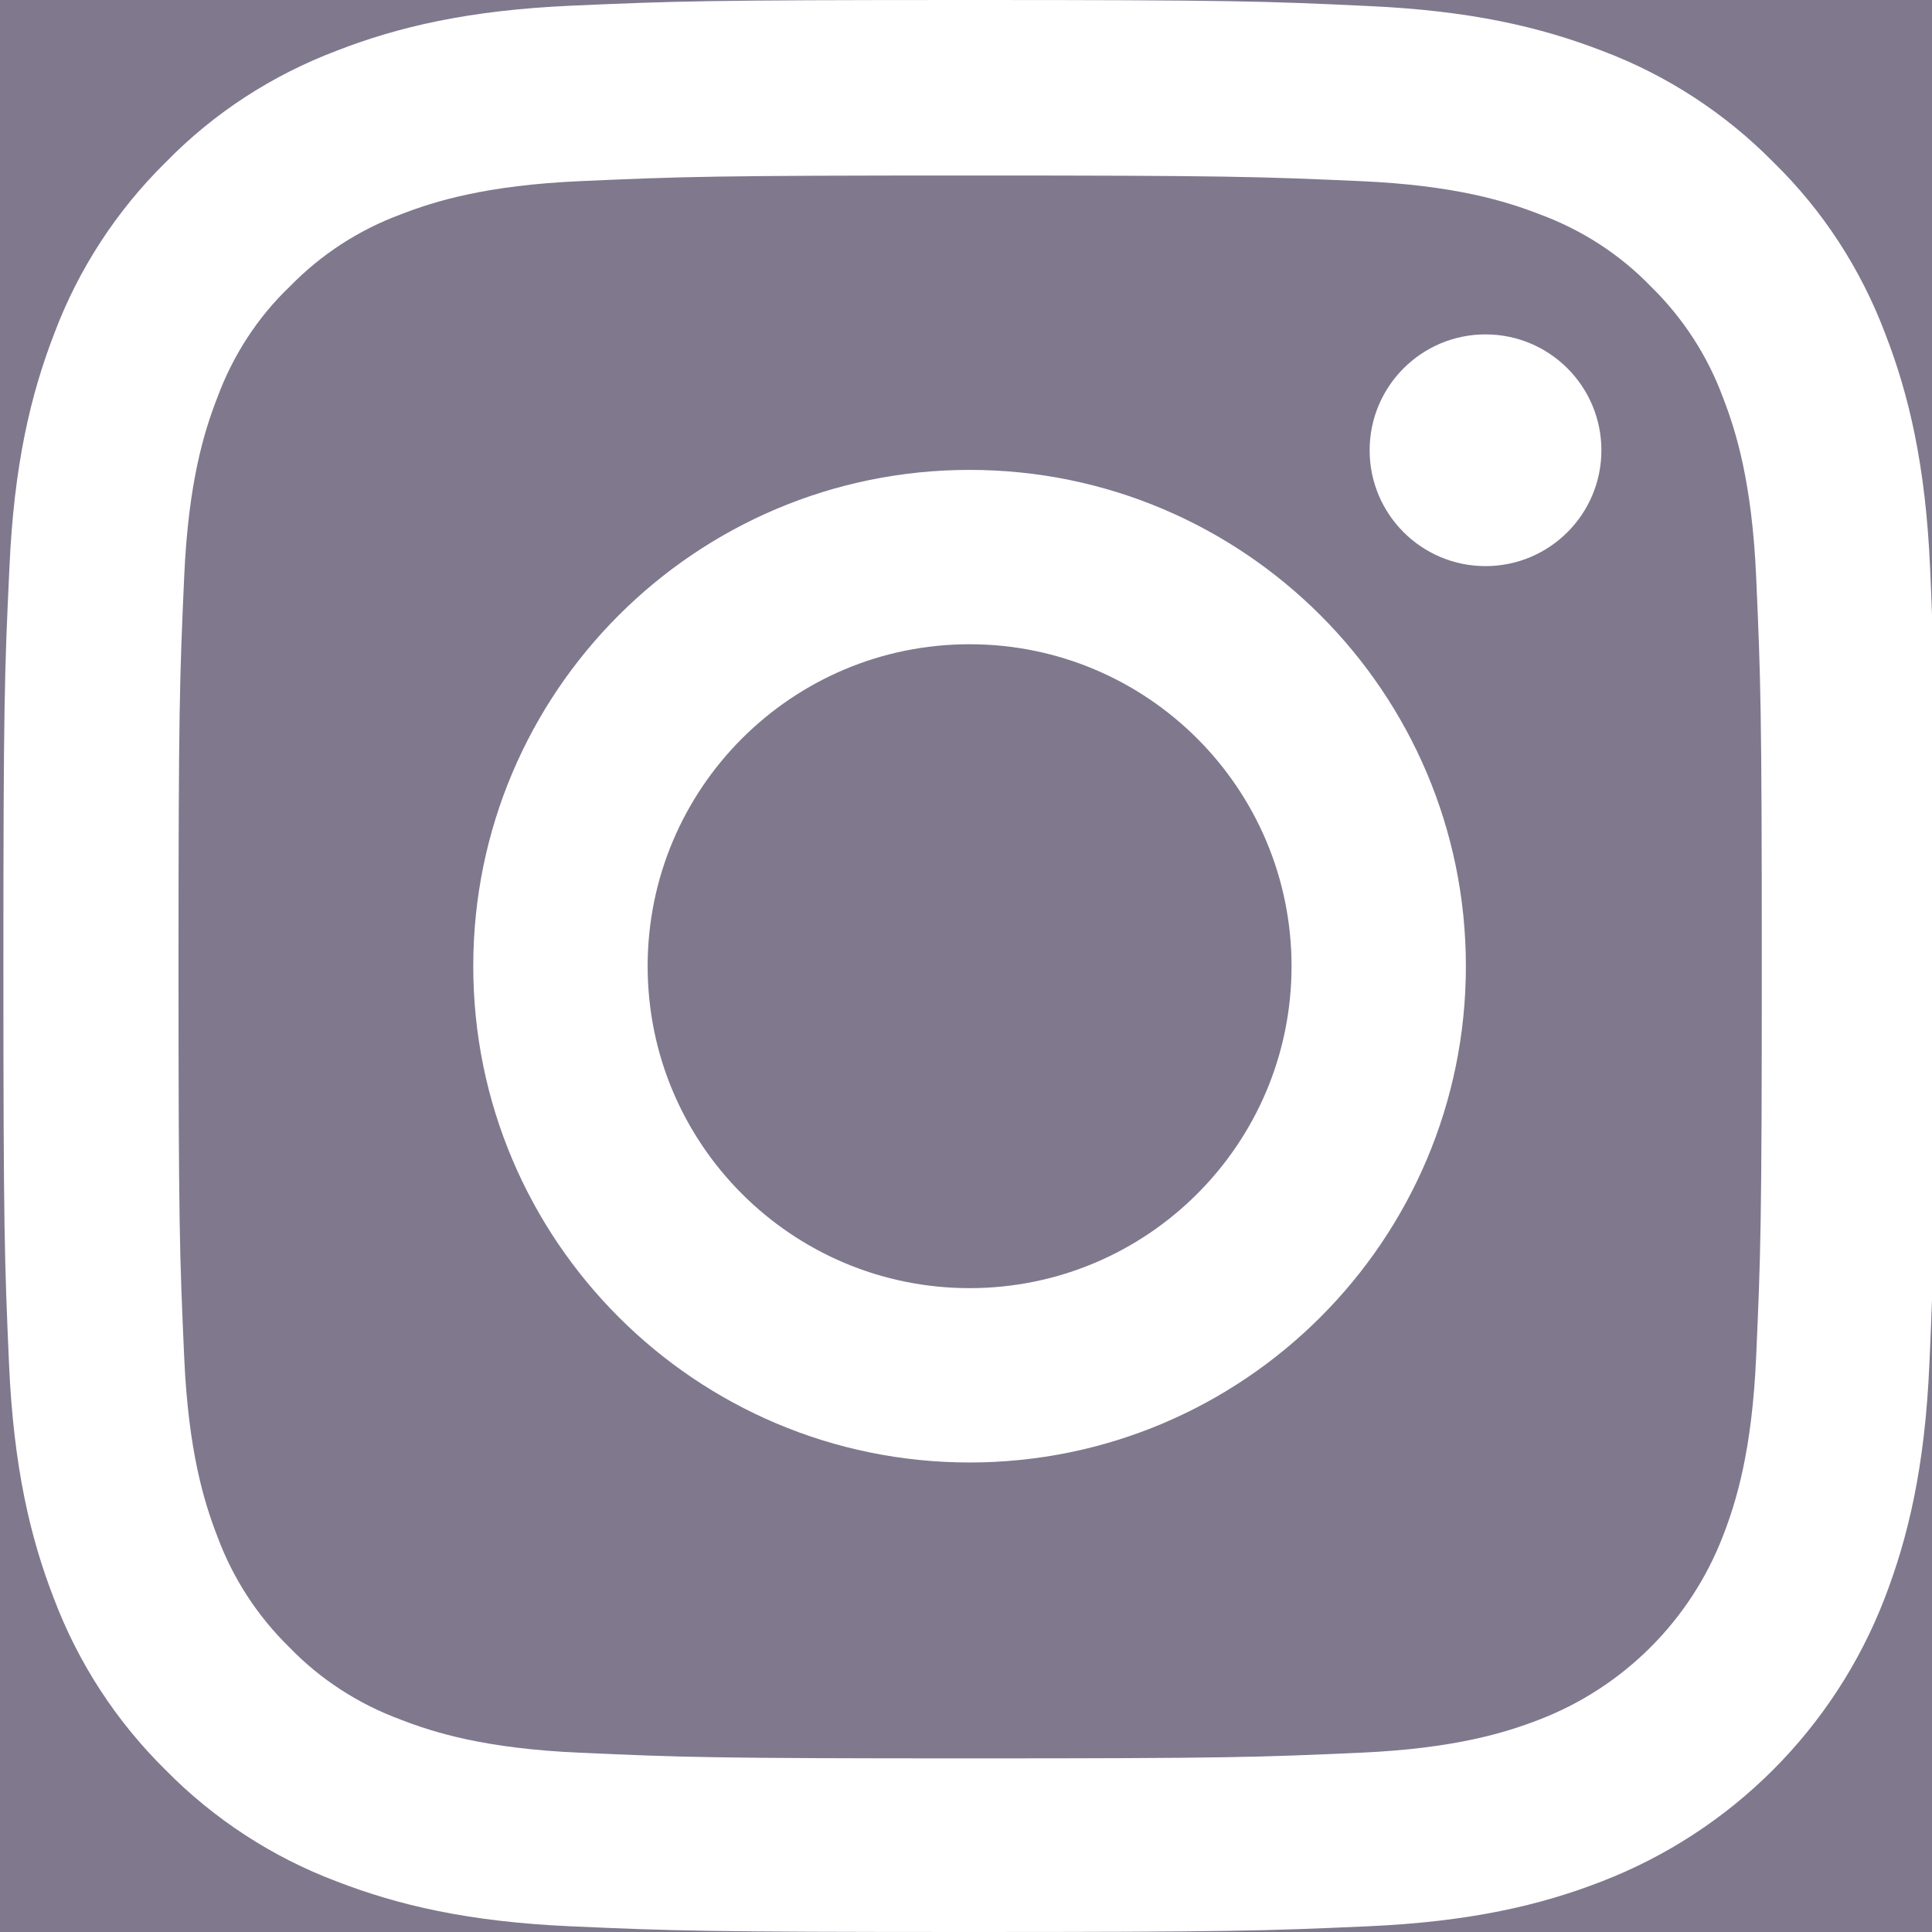
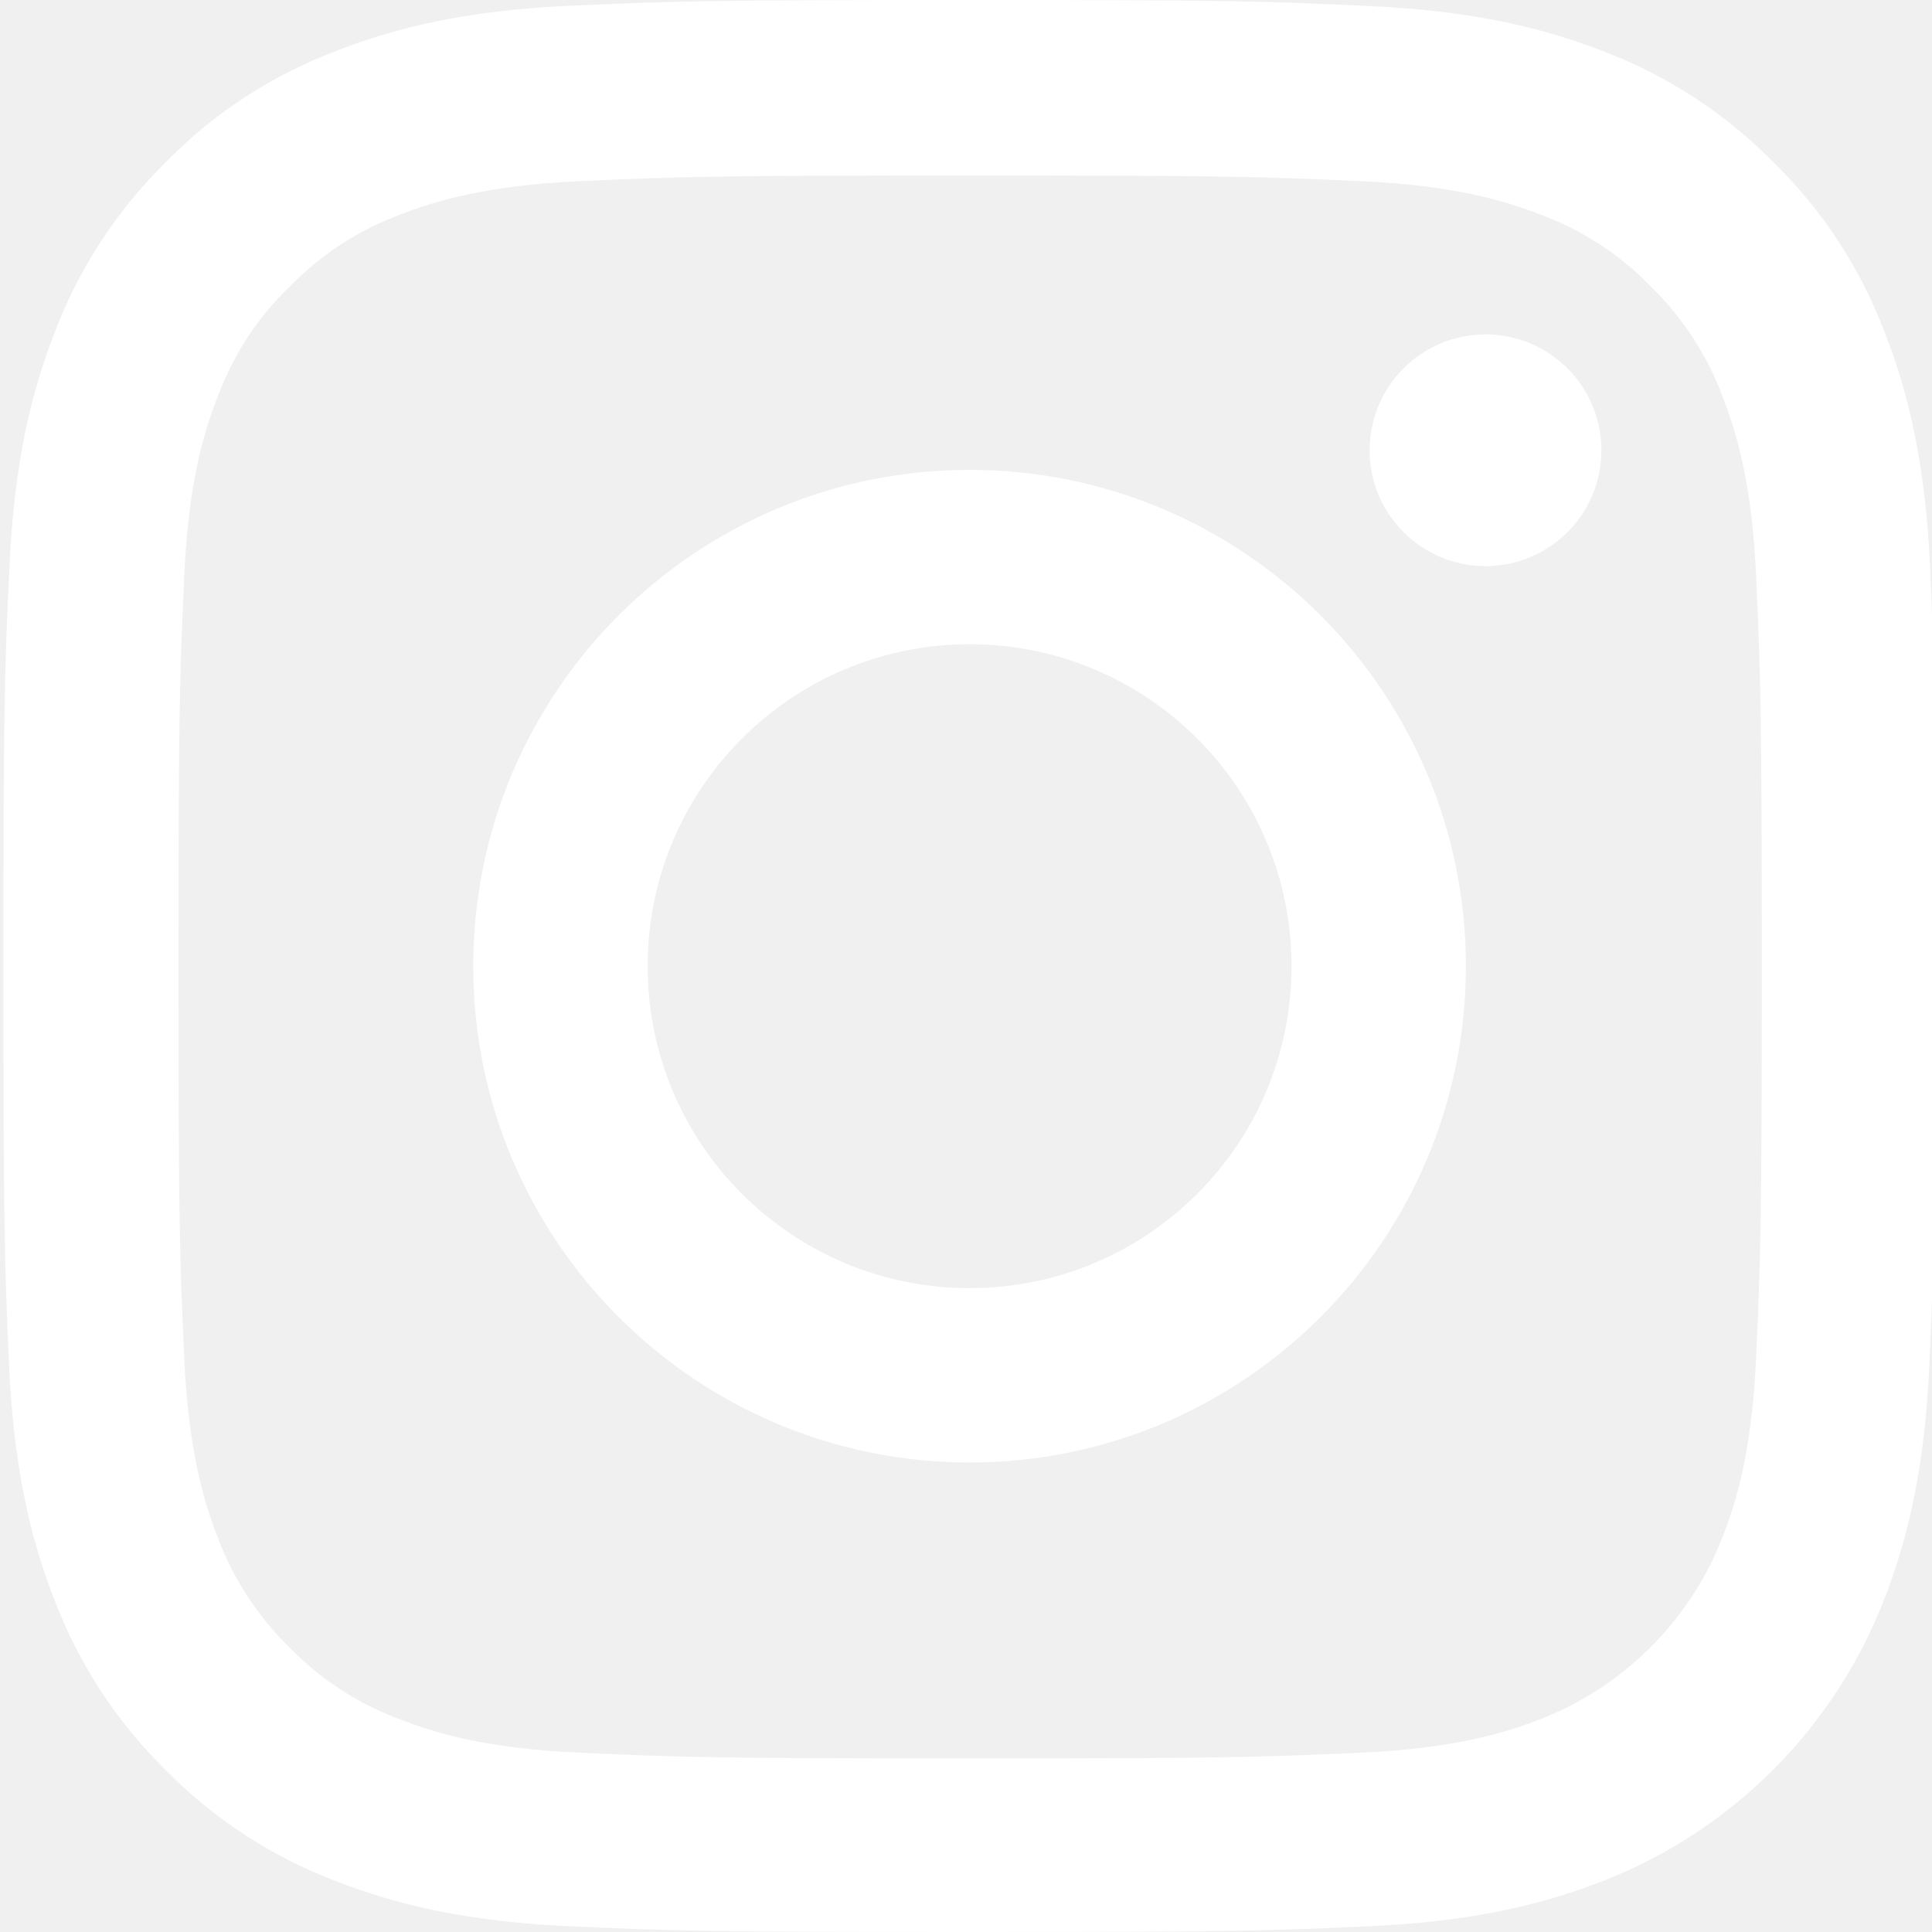
- <svg xmlns="http://www.w3.org/2000/svg" width="50" height="50" viewBox="0 0 50 50" fill="none">
+ <svg xmlns="http://www.w3.org/2000/svg" width="45" height="45" viewBox="0 0 50 50" fill="none">
  <g clip-path="url(#clip0)">
-     <rect width="50" height="50" fill="#80788D" />
+     <rect width="50" height="50" fill="none" />
    <path d="M49.951 14.7C49.834 12.043 49.404 10.217 48.789 8.634C48.154 6.954 47.177 5.45 45.898 4.2C44.647 2.93 43.133 1.944 41.473 1.319C39.881 0.703 38.064 0.274 35.407 0.156C32.731 0.029 31.881 0 25.093 0C18.304 0 17.455 0.029 14.788 0.147C12.131 0.264 10.305 0.694 8.723 1.309C7.042 1.944 5.538 2.92 4.288 4.2C3.018 5.45 2.032 6.964 1.407 8.625C0.791 10.217 0.361 12.034 0.244 14.69C0.117 17.367 0.088 18.216 0.088 25.005C0.088 31.793 0.117 32.643 0.234 35.31C0.352 37.966 0.782 39.793 1.397 41.375C2.032 43.055 3.018 44.559 4.288 45.81C5.538 47.08 7.052 48.066 8.713 48.691C10.305 49.307 12.121 49.736 14.778 49.853C17.445 49.971 18.295 50 25.083 50C31.872 50 32.721 49.971 35.388 49.853C38.045 49.736 39.871 49.307 41.453 48.691C44.814 47.392 47.47 44.735 48.77 41.375C49.385 39.783 49.815 37.966 49.932 35.31C50.049 32.643 50.078 31.793 50.078 25.005C50.078 18.216 50.068 17.367 49.951 14.7ZM45.449 35.114C45.341 37.556 44.931 38.875 44.589 39.754C43.749 41.932 42.02 43.661 39.842 44.501C38.963 44.843 37.635 45.253 35.202 45.36C32.565 45.478 31.774 45.507 25.103 45.507C18.431 45.507 17.631 45.478 15.003 45.36C12.561 45.253 11.242 44.843 10.363 44.501C9.279 44.1 8.293 43.465 7.492 42.635C6.662 41.825 6.027 40.848 5.626 39.764C5.284 38.885 4.874 37.556 4.767 35.124C4.649 32.487 4.62 31.696 4.62 25.024C4.62 18.353 4.649 17.552 4.767 14.925C4.874 12.483 5.284 11.164 5.626 10.285C6.027 9.201 6.662 8.215 7.502 7.413C8.312 6.583 9.289 5.948 10.373 5.548C11.252 5.206 12.581 4.796 15.013 4.688C17.65 4.571 18.441 4.542 25.112 4.542C31.793 4.542 32.584 4.571 35.212 4.688C37.654 4.796 38.973 5.206 39.852 5.548C40.936 5.948 41.922 6.583 42.723 7.413C43.553 8.224 44.188 9.201 44.589 10.285C44.931 11.164 45.341 12.492 45.449 14.925C45.566 17.562 45.595 18.353 45.595 25.024C45.595 31.696 45.566 32.477 45.449 35.114Z" fill="white" />
    <path d="M25.093 12.161C18.002 12.161 12.248 17.914 12.248 25.005C12.248 32.096 18.002 37.849 25.093 37.849C32.184 37.849 37.937 32.096 37.937 25.005C37.937 17.914 32.184 12.161 25.093 12.161ZM25.093 33.337C20.492 33.337 16.761 29.606 16.761 25.005C16.761 20.404 20.492 16.673 25.093 16.673C29.693 16.673 33.425 20.404 33.425 25.005C33.425 29.606 29.693 33.337 25.093 33.337Z" fill="white" />
    <path d="M41.444 11.653C41.444 13.309 40.101 14.651 38.445 14.651C36.789 14.651 35.446 13.309 35.446 11.653C35.446 9.997 36.789 8.654 38.445 8.654C40.101 8.654 41.444 9.997 41.444 11.653Z" fill="white" />
  </g>
  <defs>
    <clipPath id="clip0">
      <rect width="50" height="50" fill="white" />
    </clipPath>
  </defs>
</svg>
